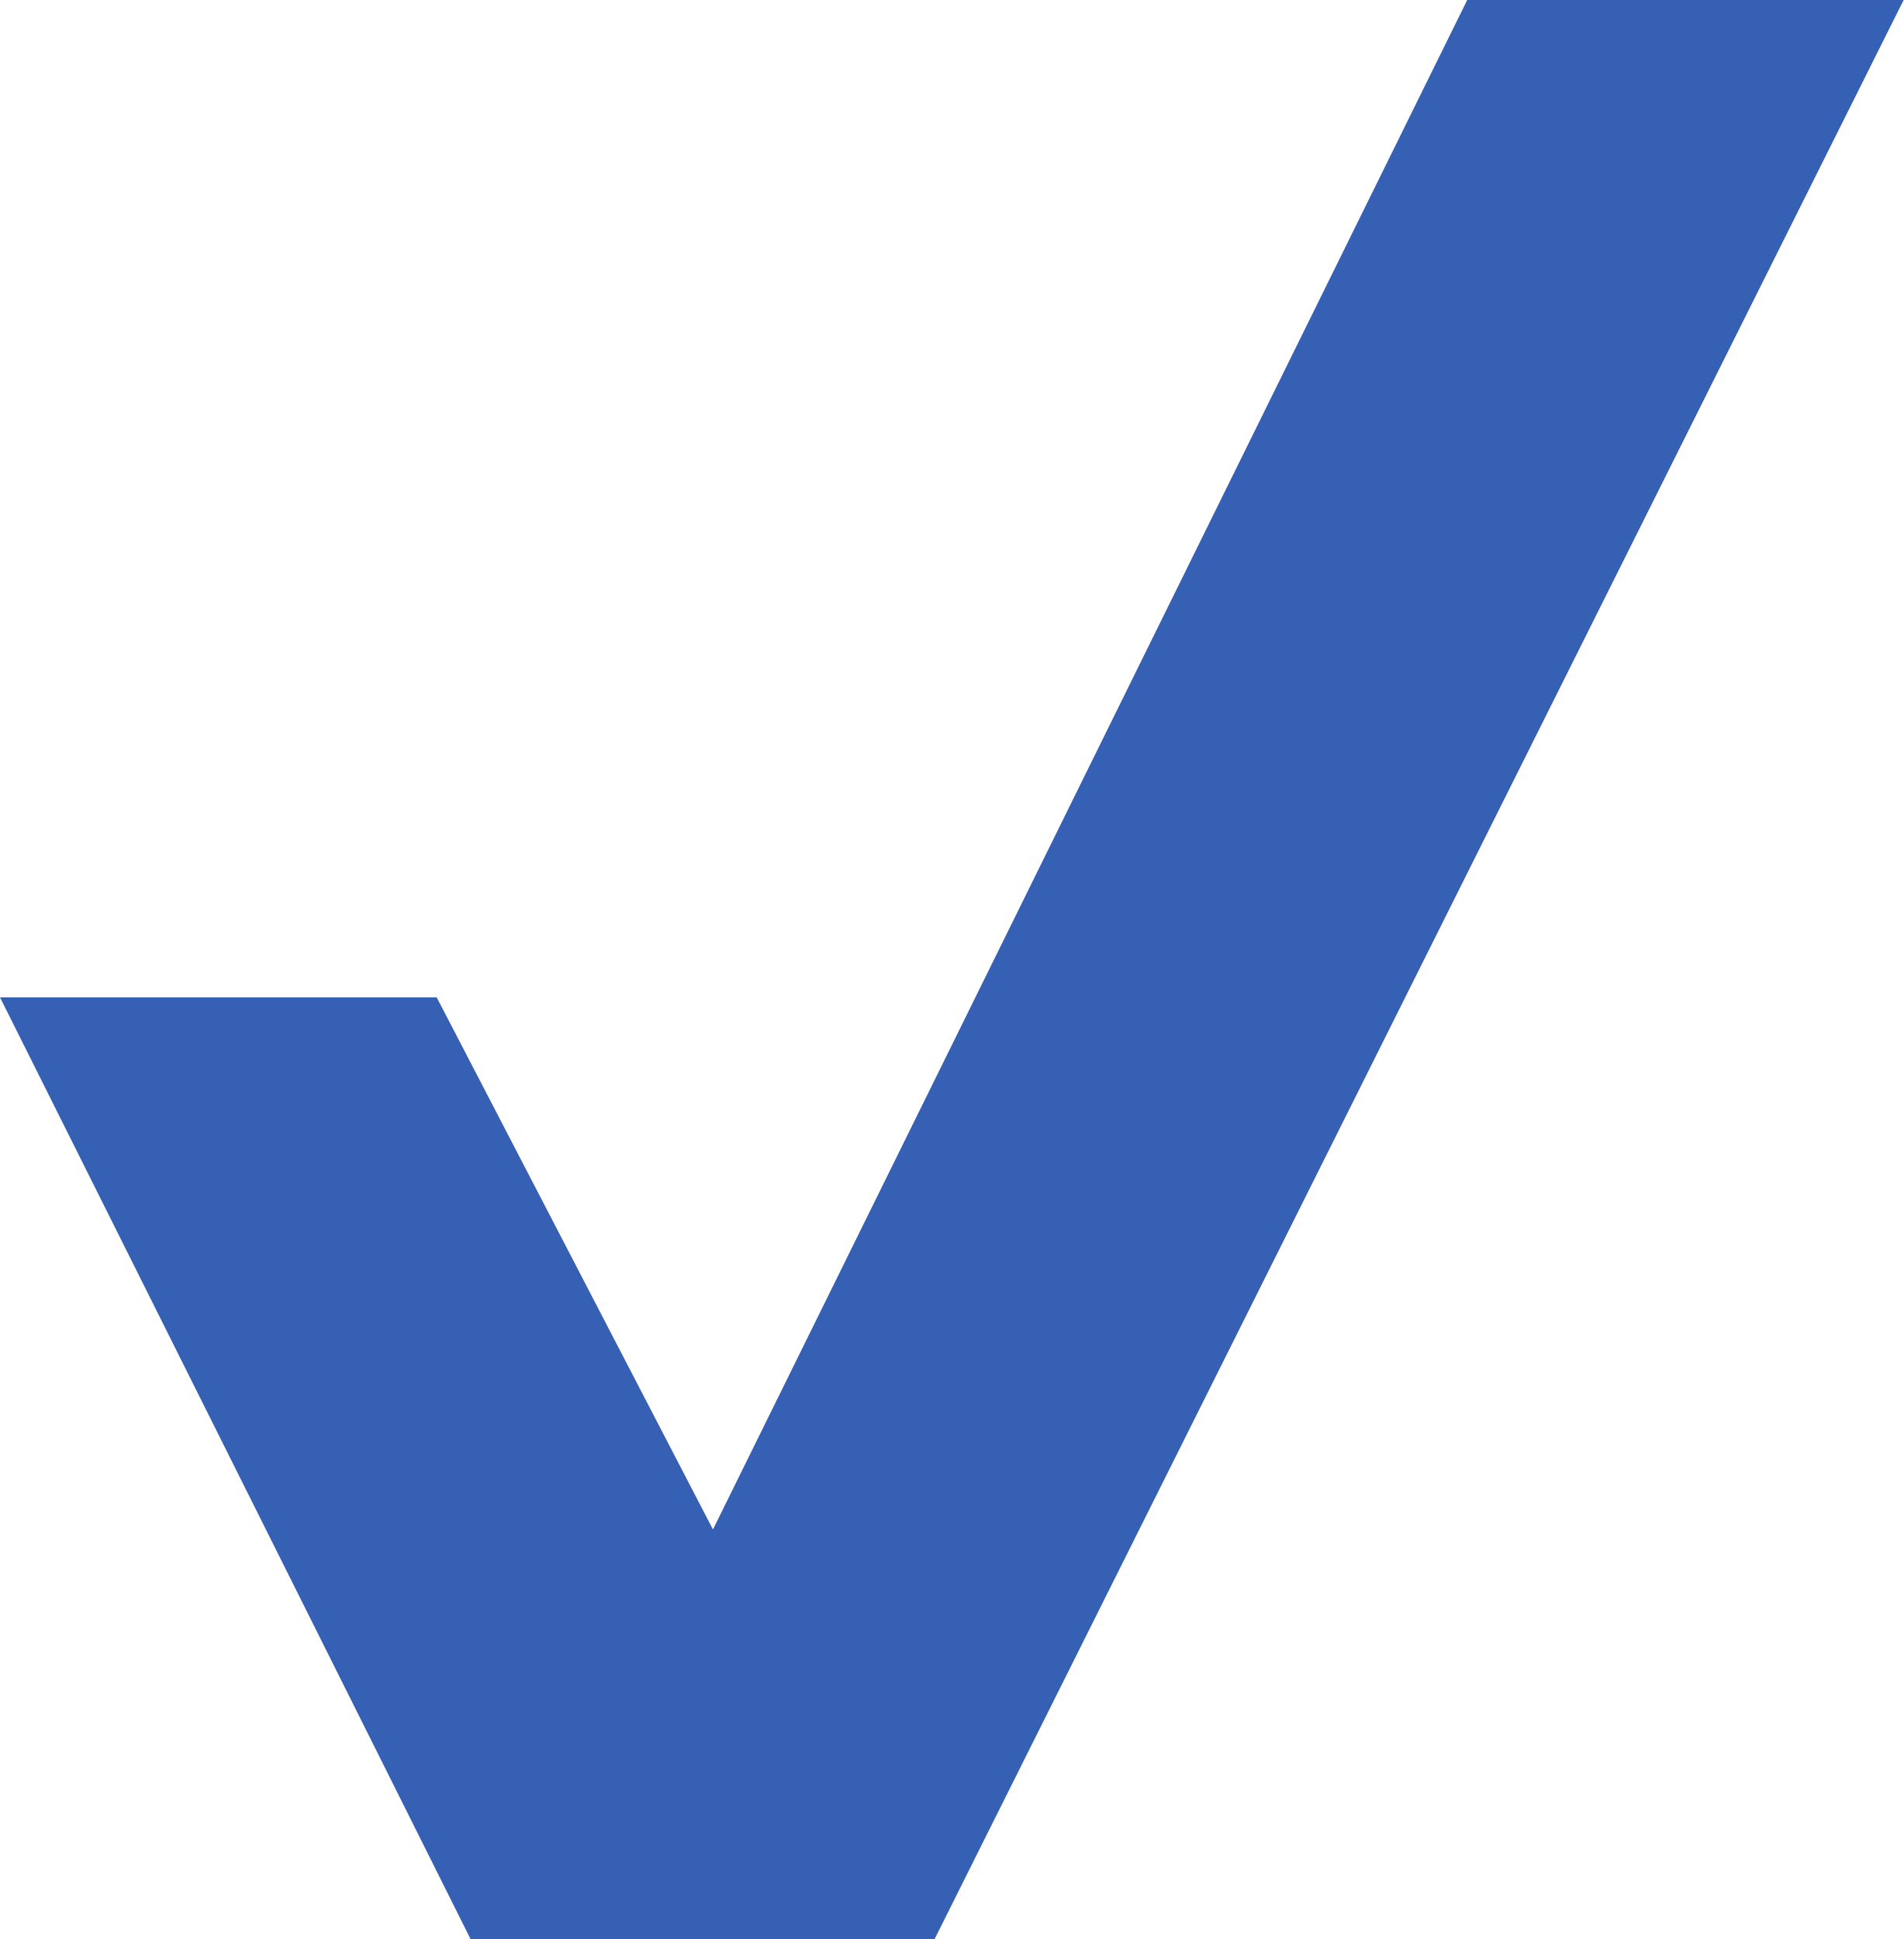
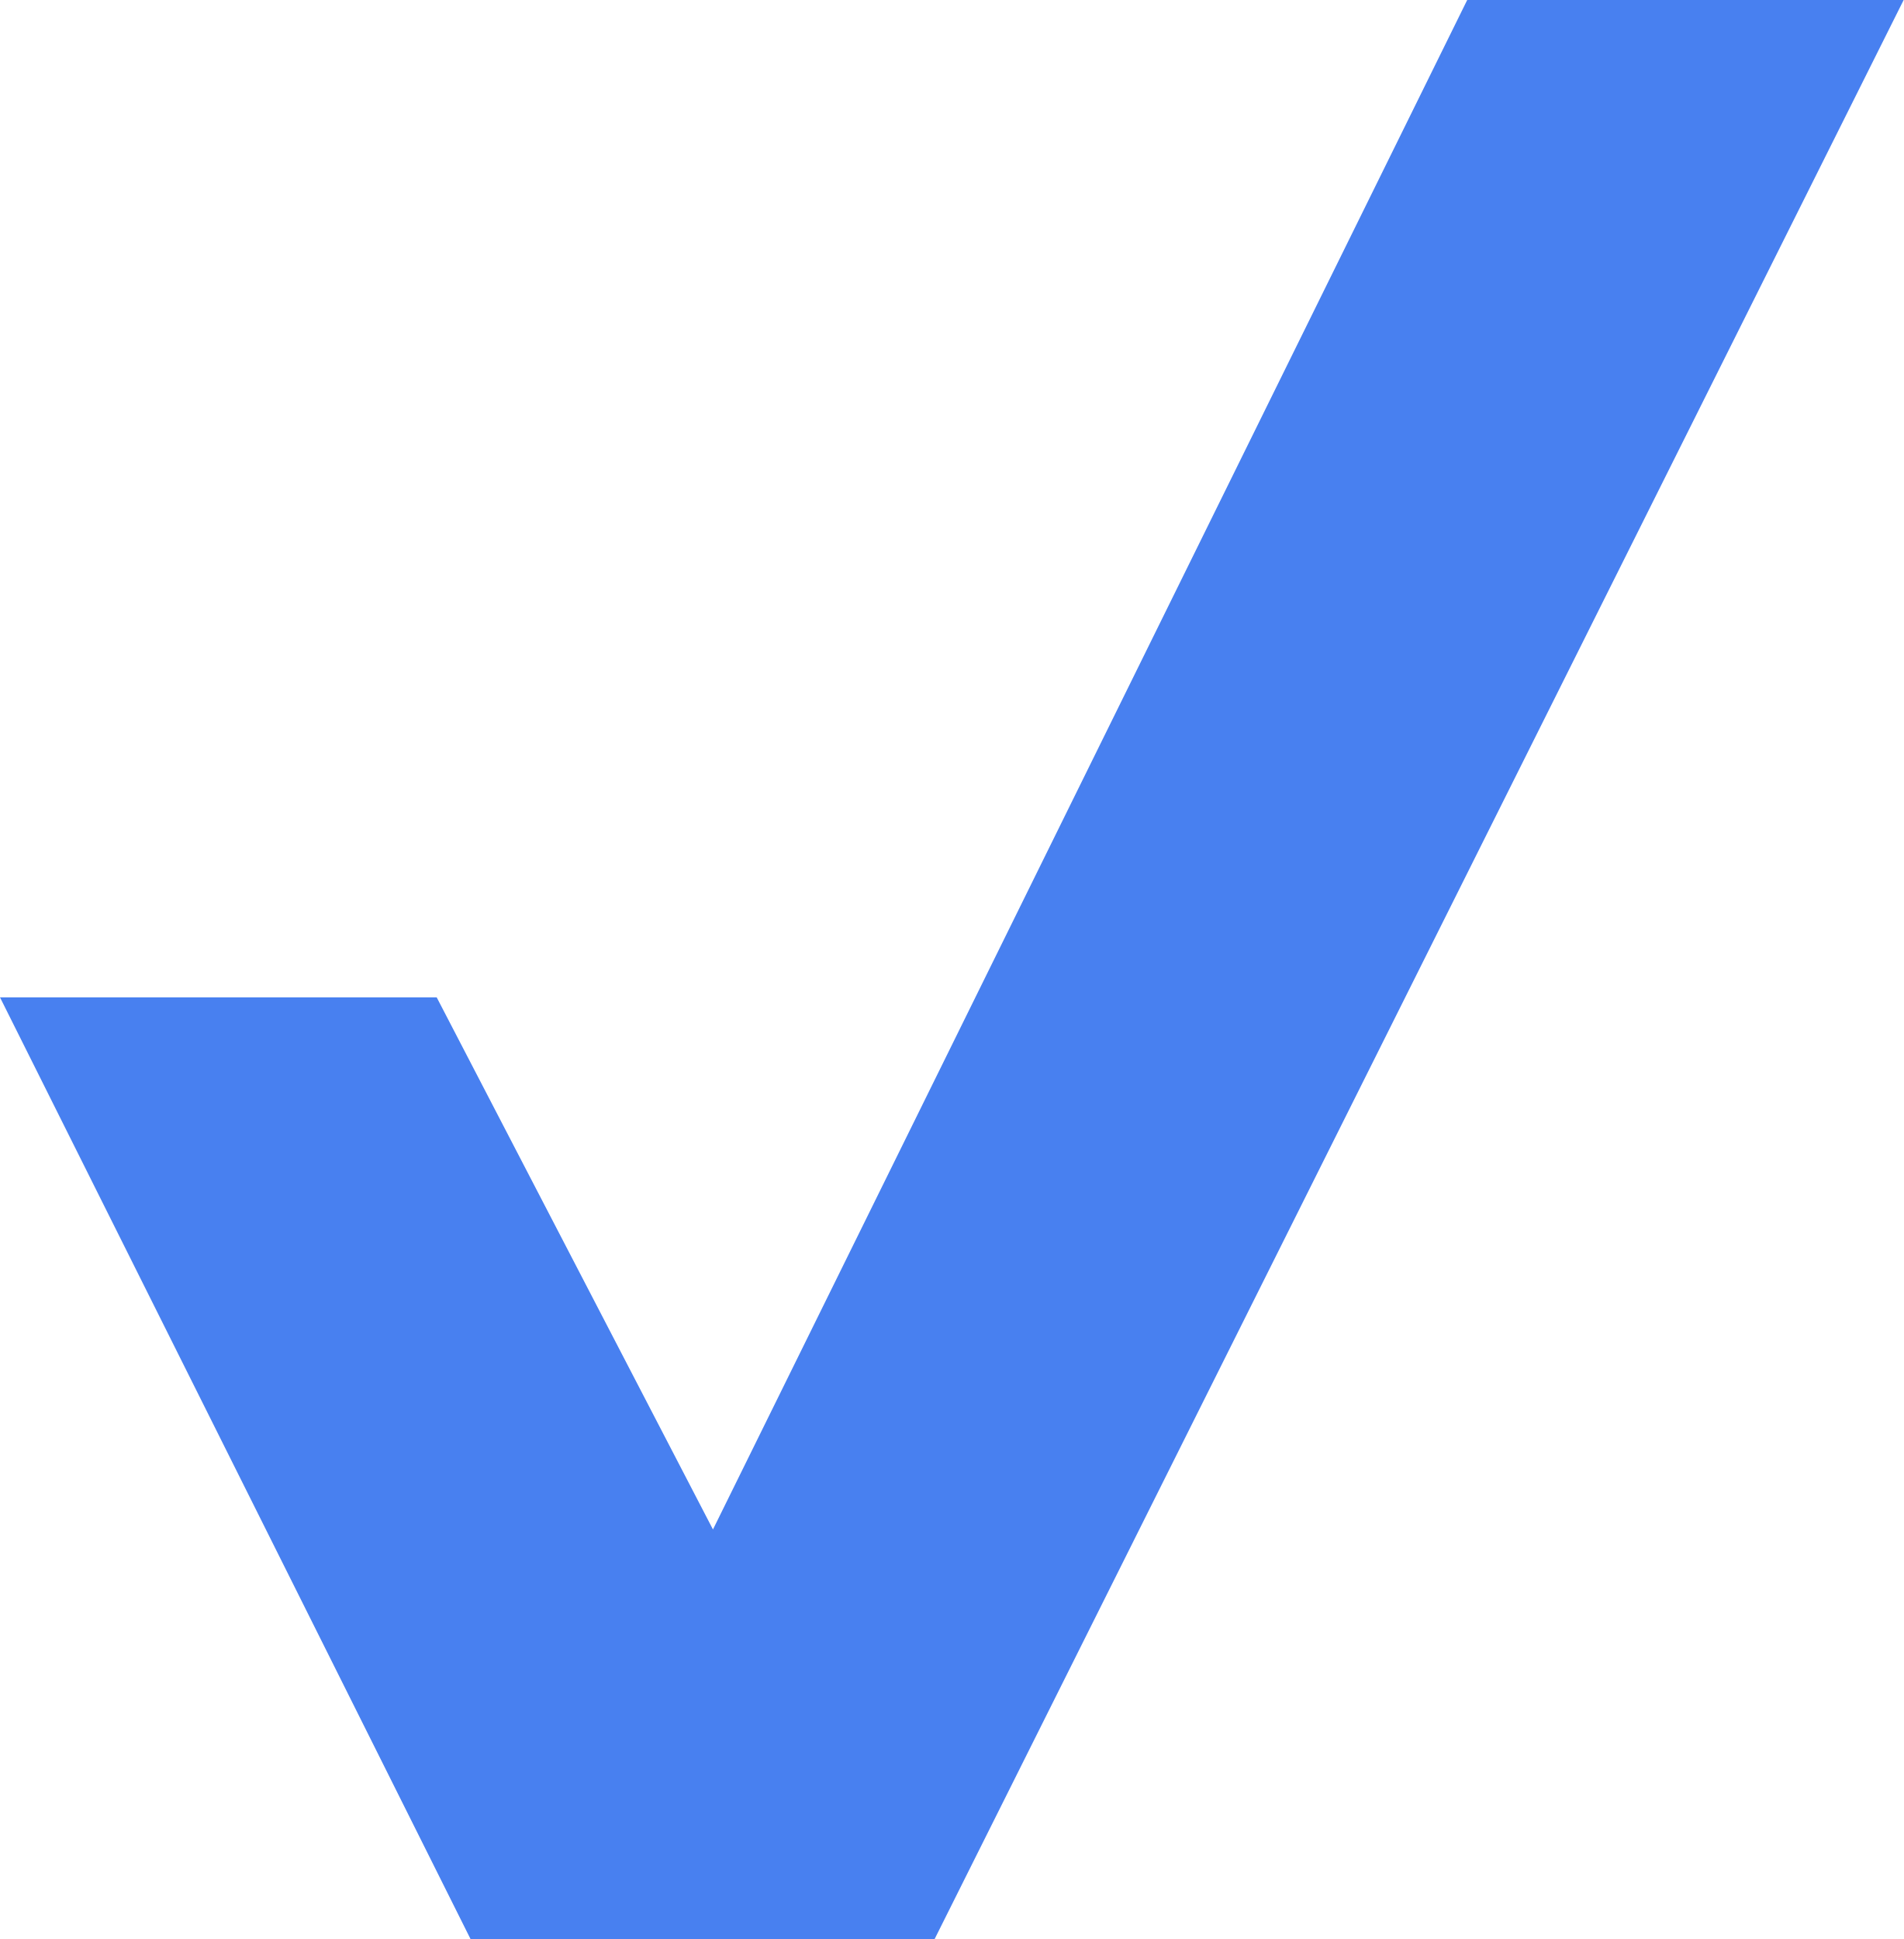
<svg xmlns="http://www.w3.org/2000/svg" width="270" height="275" viewBox="0 0 270 275" fill="none">
-   <path d="M208.1 0L101.122 216.917L61.939 141.452H0L66.734 275H132.563L270 0H208.1Z" fill="#3660B3" />
+   <path d="M208.1 0L101.122 216.917L61.939 141.452H0L66.734 275H132.563L270 0H208.1Z" fill="#4880F0" />
</svg>
